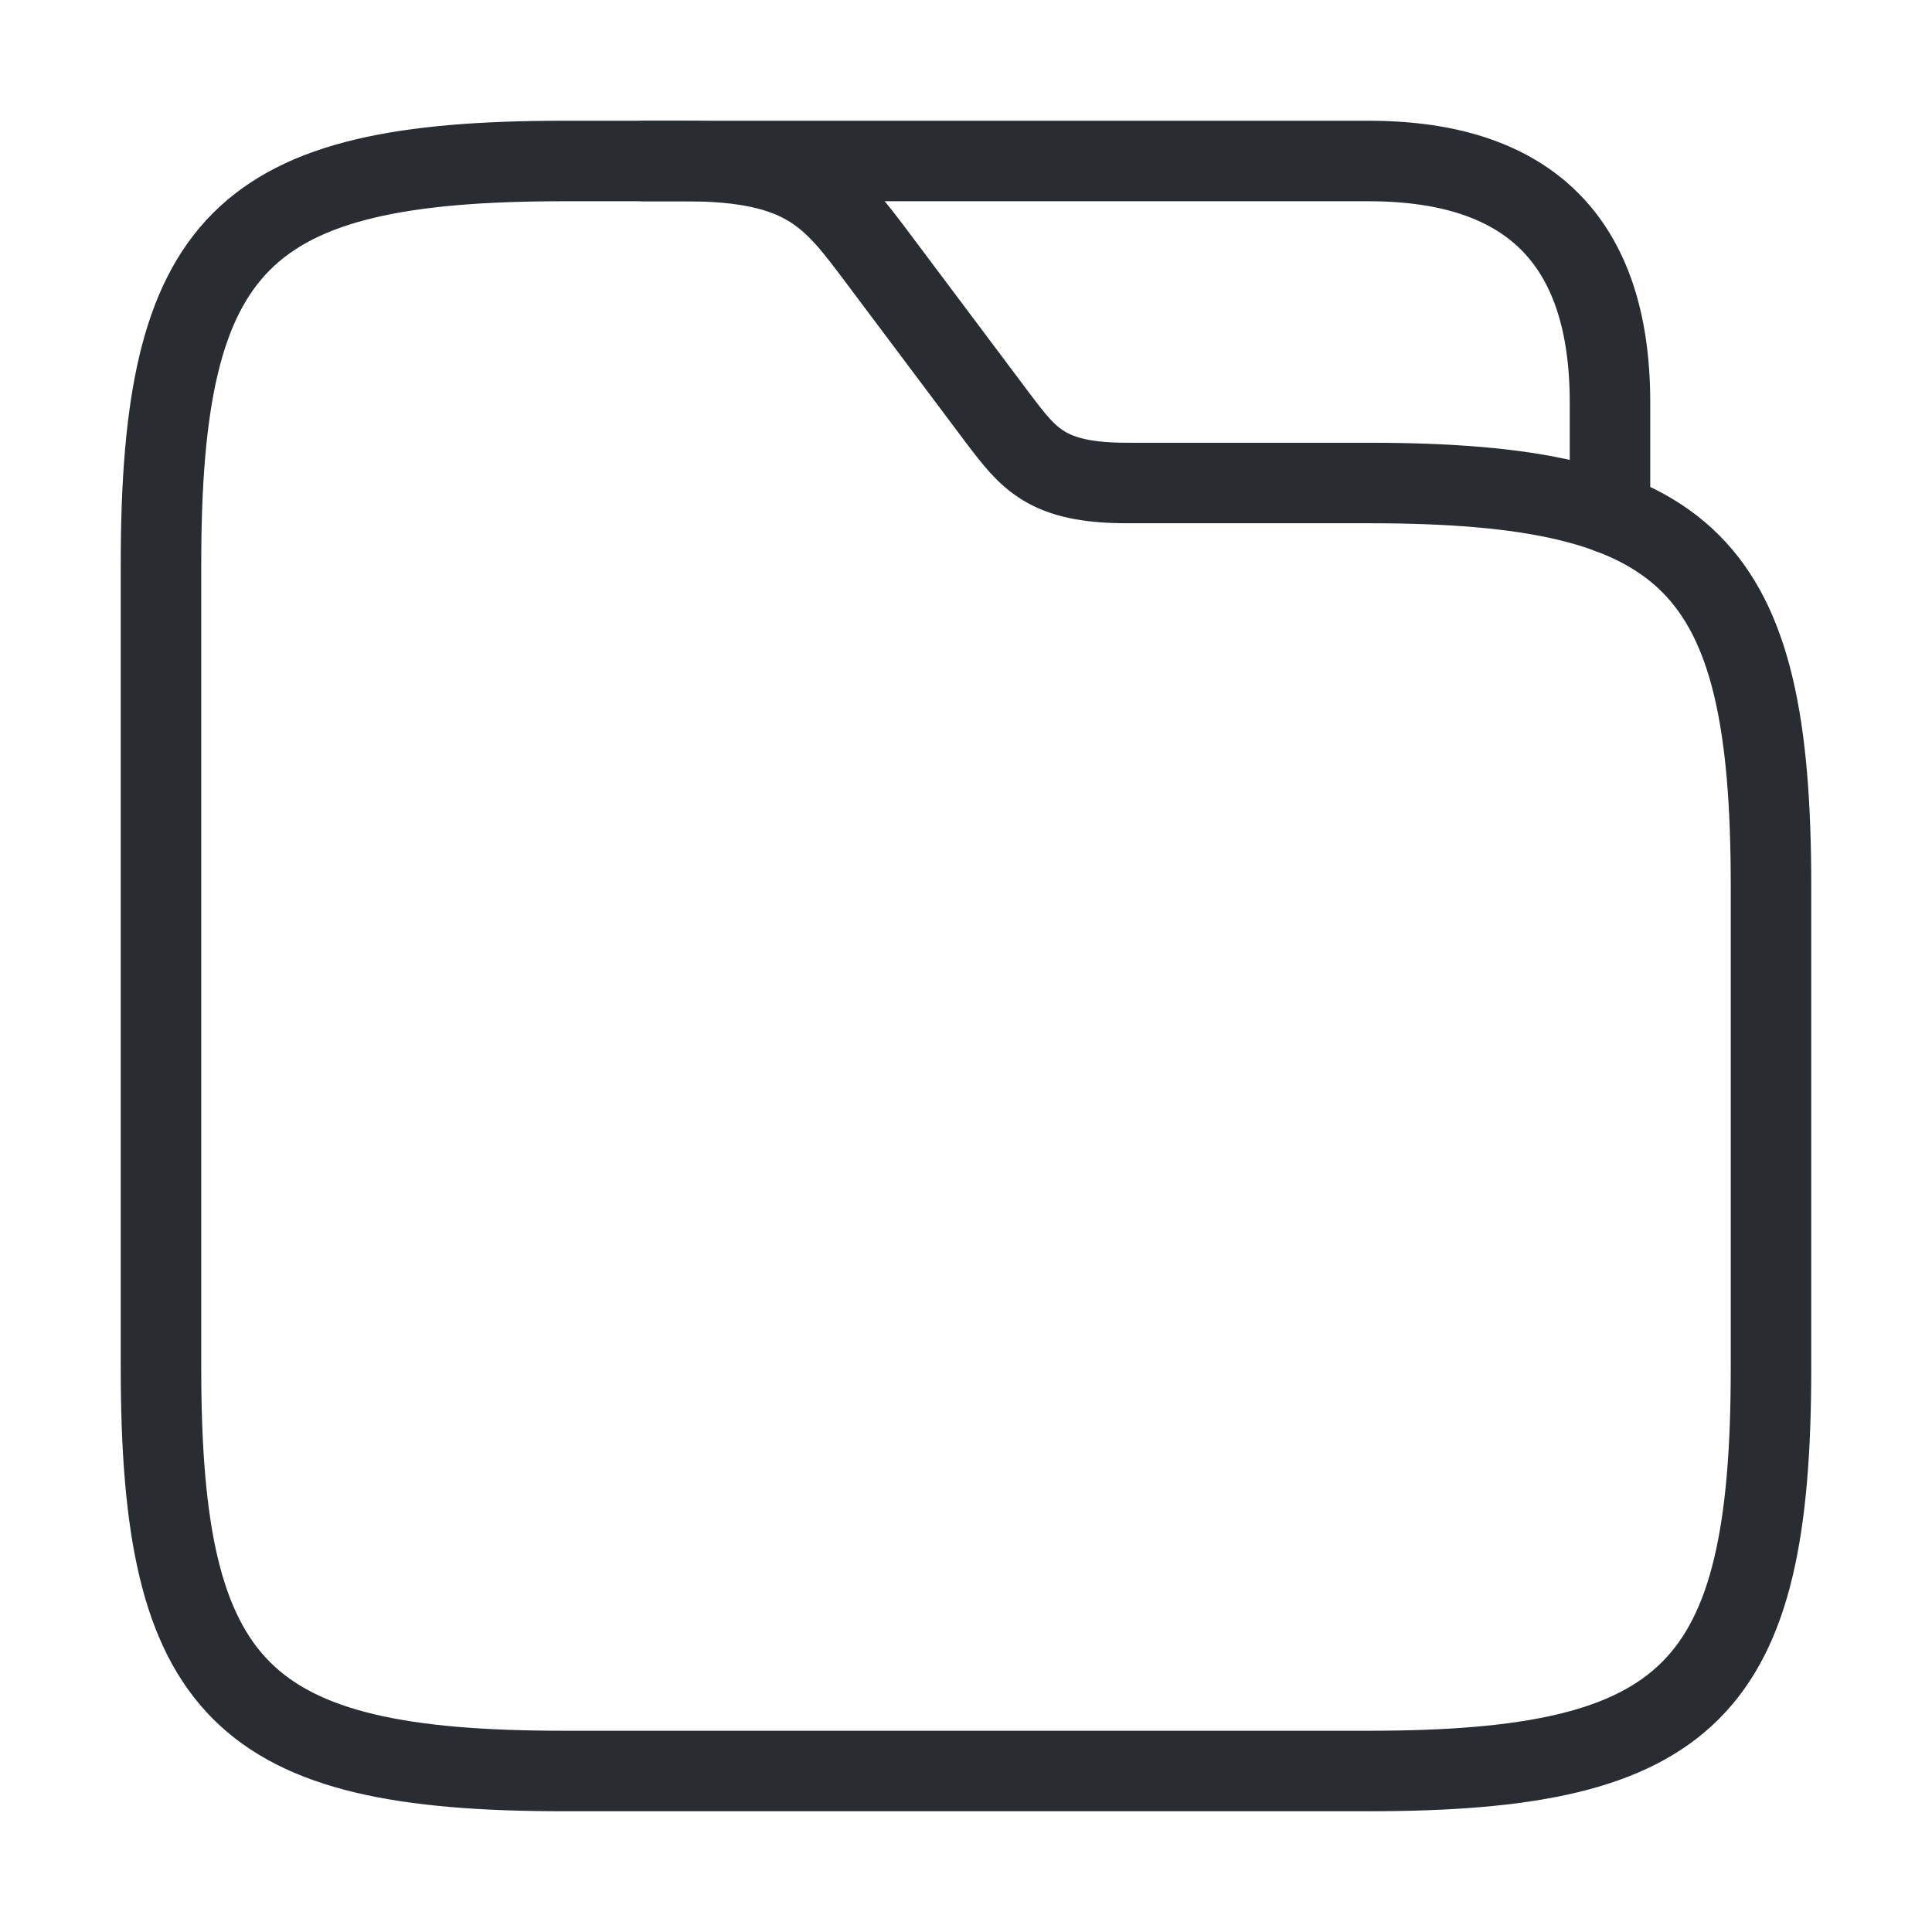
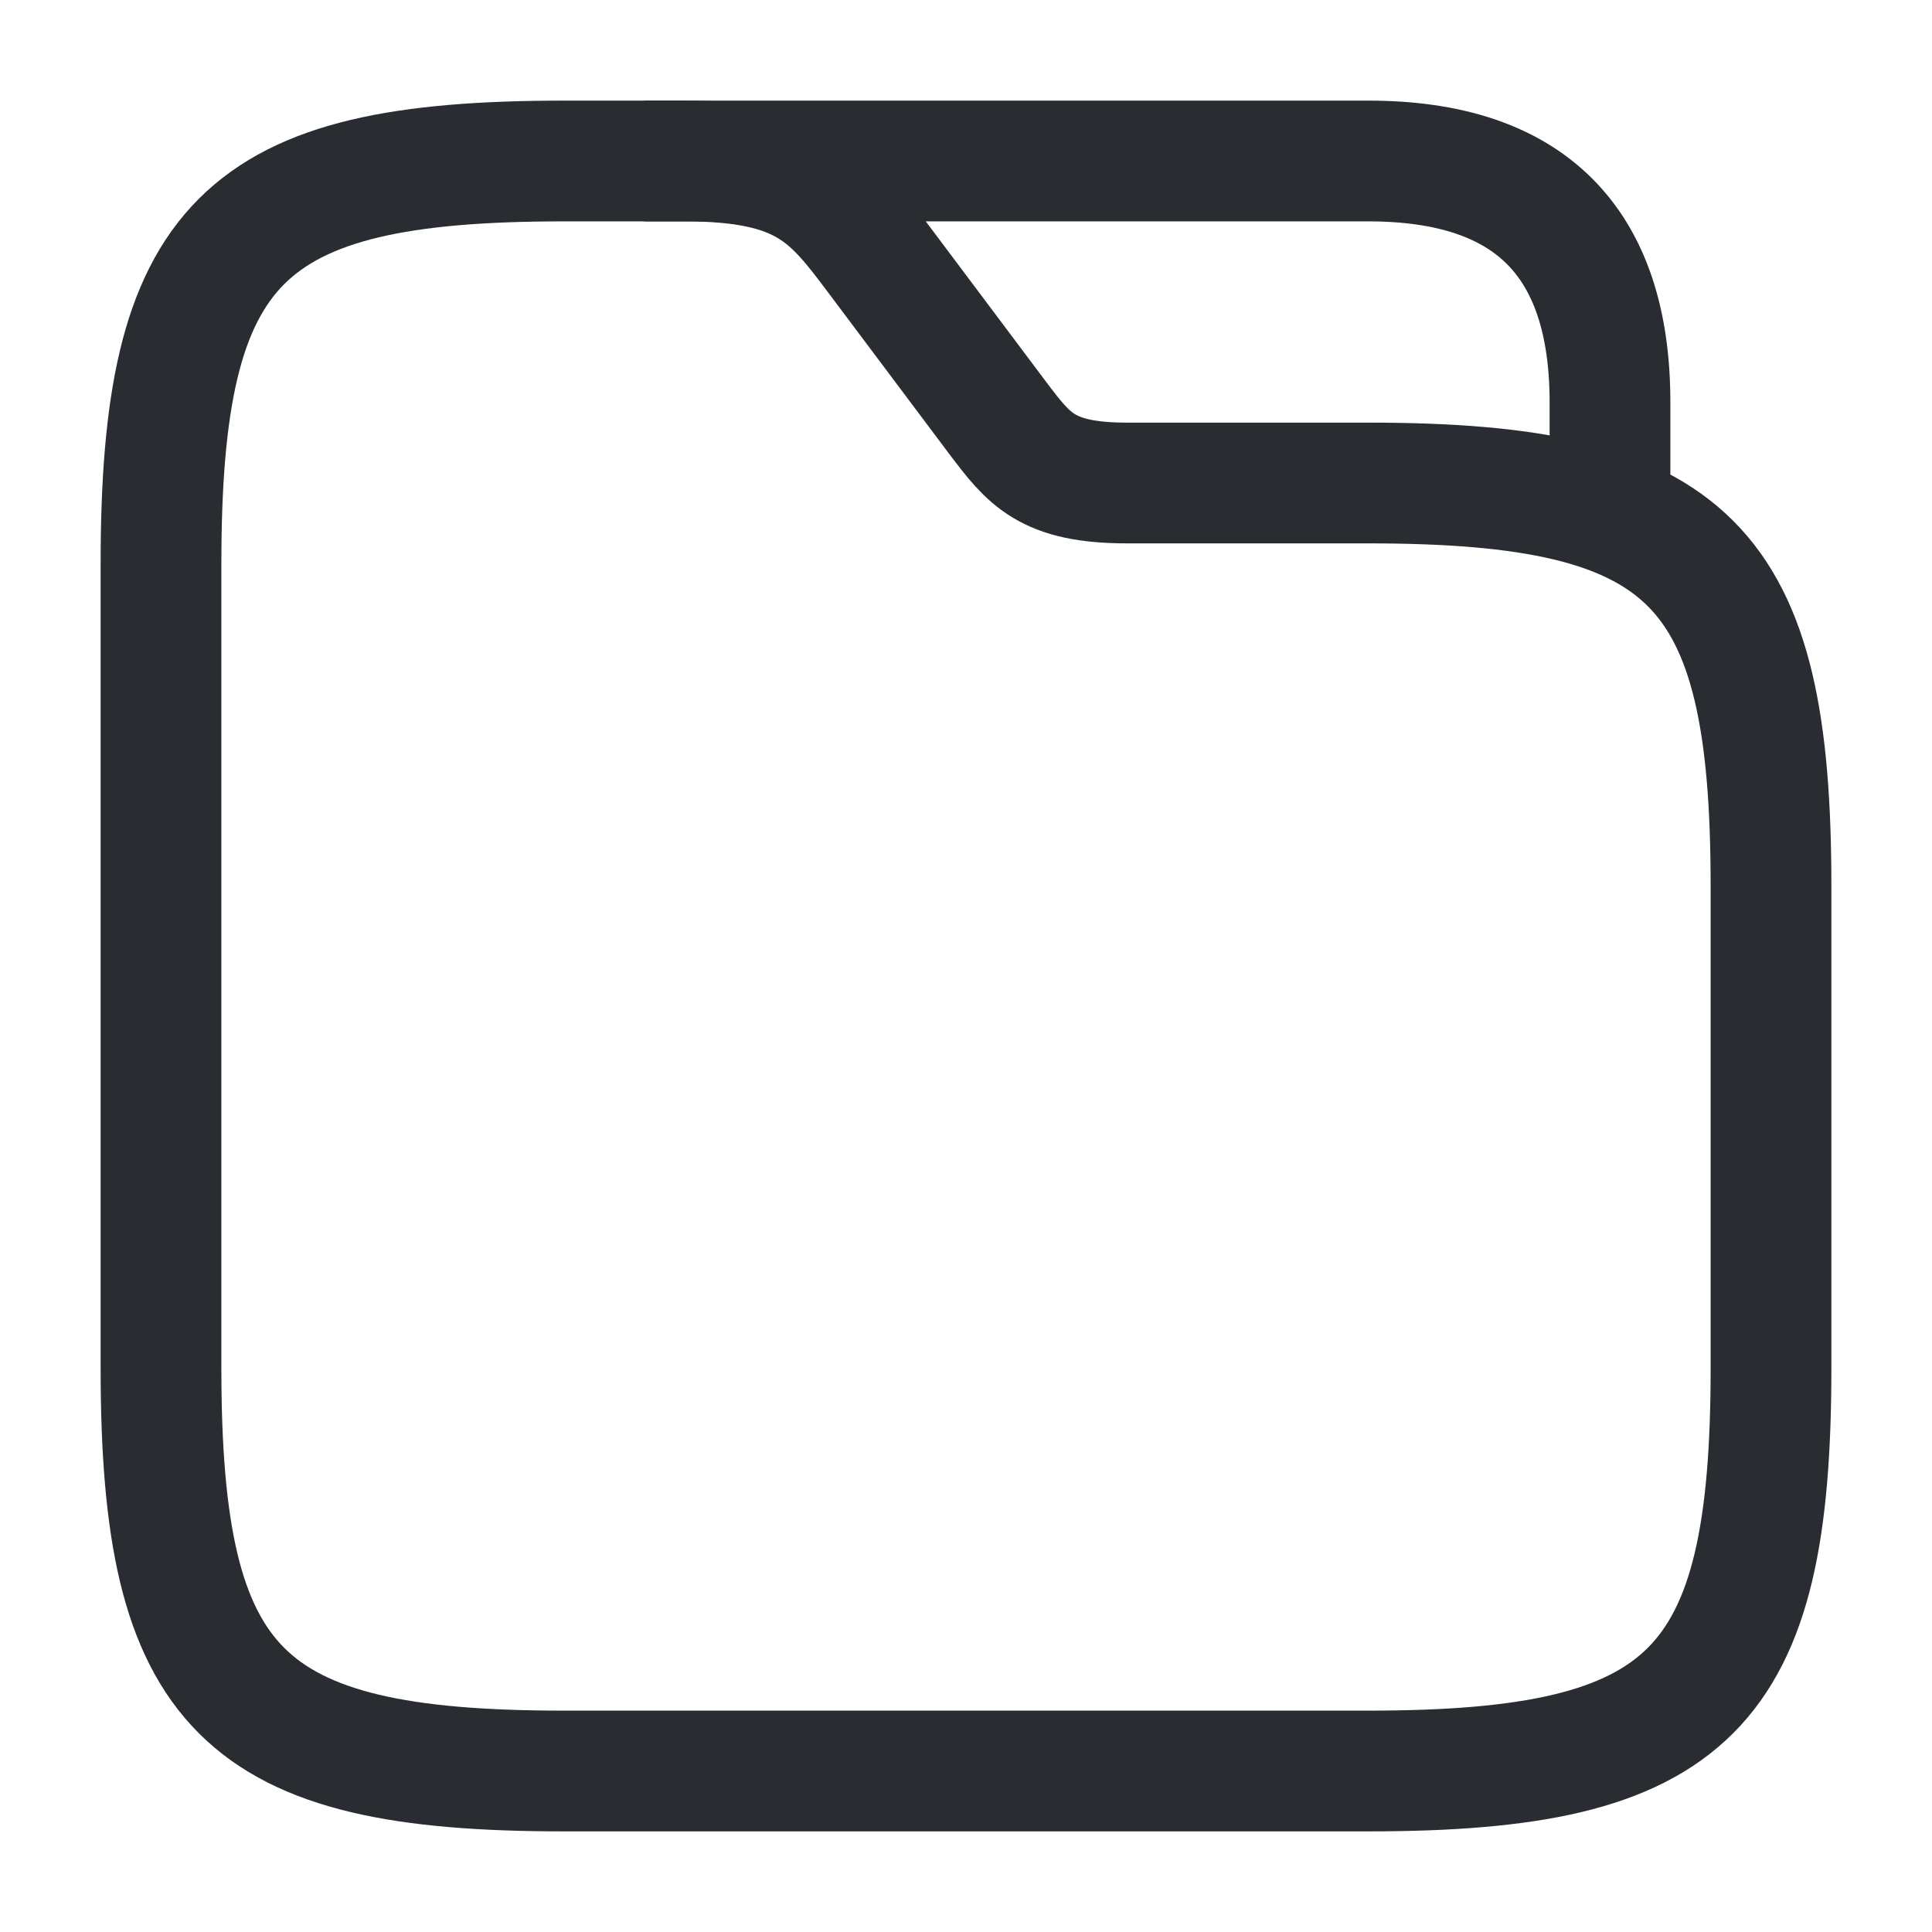
<svg xmlns="http://www.w3.org/2000/svg" width="24" height="24" viewBox="0 0 24 24" fill="none">
-   <path d="M22 11V17C22 21 21 22 17 22H7C3 22 2 21 2 17V7C2 3 3 2 7 2H8.5C10 2 10.33 2.44 10.9 3.2L12.4 5.2C12.78 5.7 13 6 14 6H17C21 6 22 7 22 11Z" stroke="#292D32" strokeWidth="1.5" strokeMiterlimit="10" />
-   <path d="M8 2H17C19 2 20 3 20 5V6.38" stroke="#292D32" strokeWidth="1.5" strokeMiterlimit="10" stroke-linecap="round" strokeLinejoin="round" />
+   <path d="M22 11V17C22 21 21 22 17 22H7C3 22 2 21 2 17V7C2 3 3 2 7 2H8.5C10 2 10.33 2.44 10.9 3.2L12.4 5.2C12.78 5.7 13 6 14 6H17C21 6 22 7 22 11Z" stroke="#292D32" stroke-width="1.5" strokeMiterlimit="10" />
+   <path d="M8 2H17C19 2 20 3 20 5V6.38" stroke="#292D32" stroke-width="1.5" strokeMiterlimit="10" strokeLinecap="round" strokeLinejoin="round" />
</svg>
